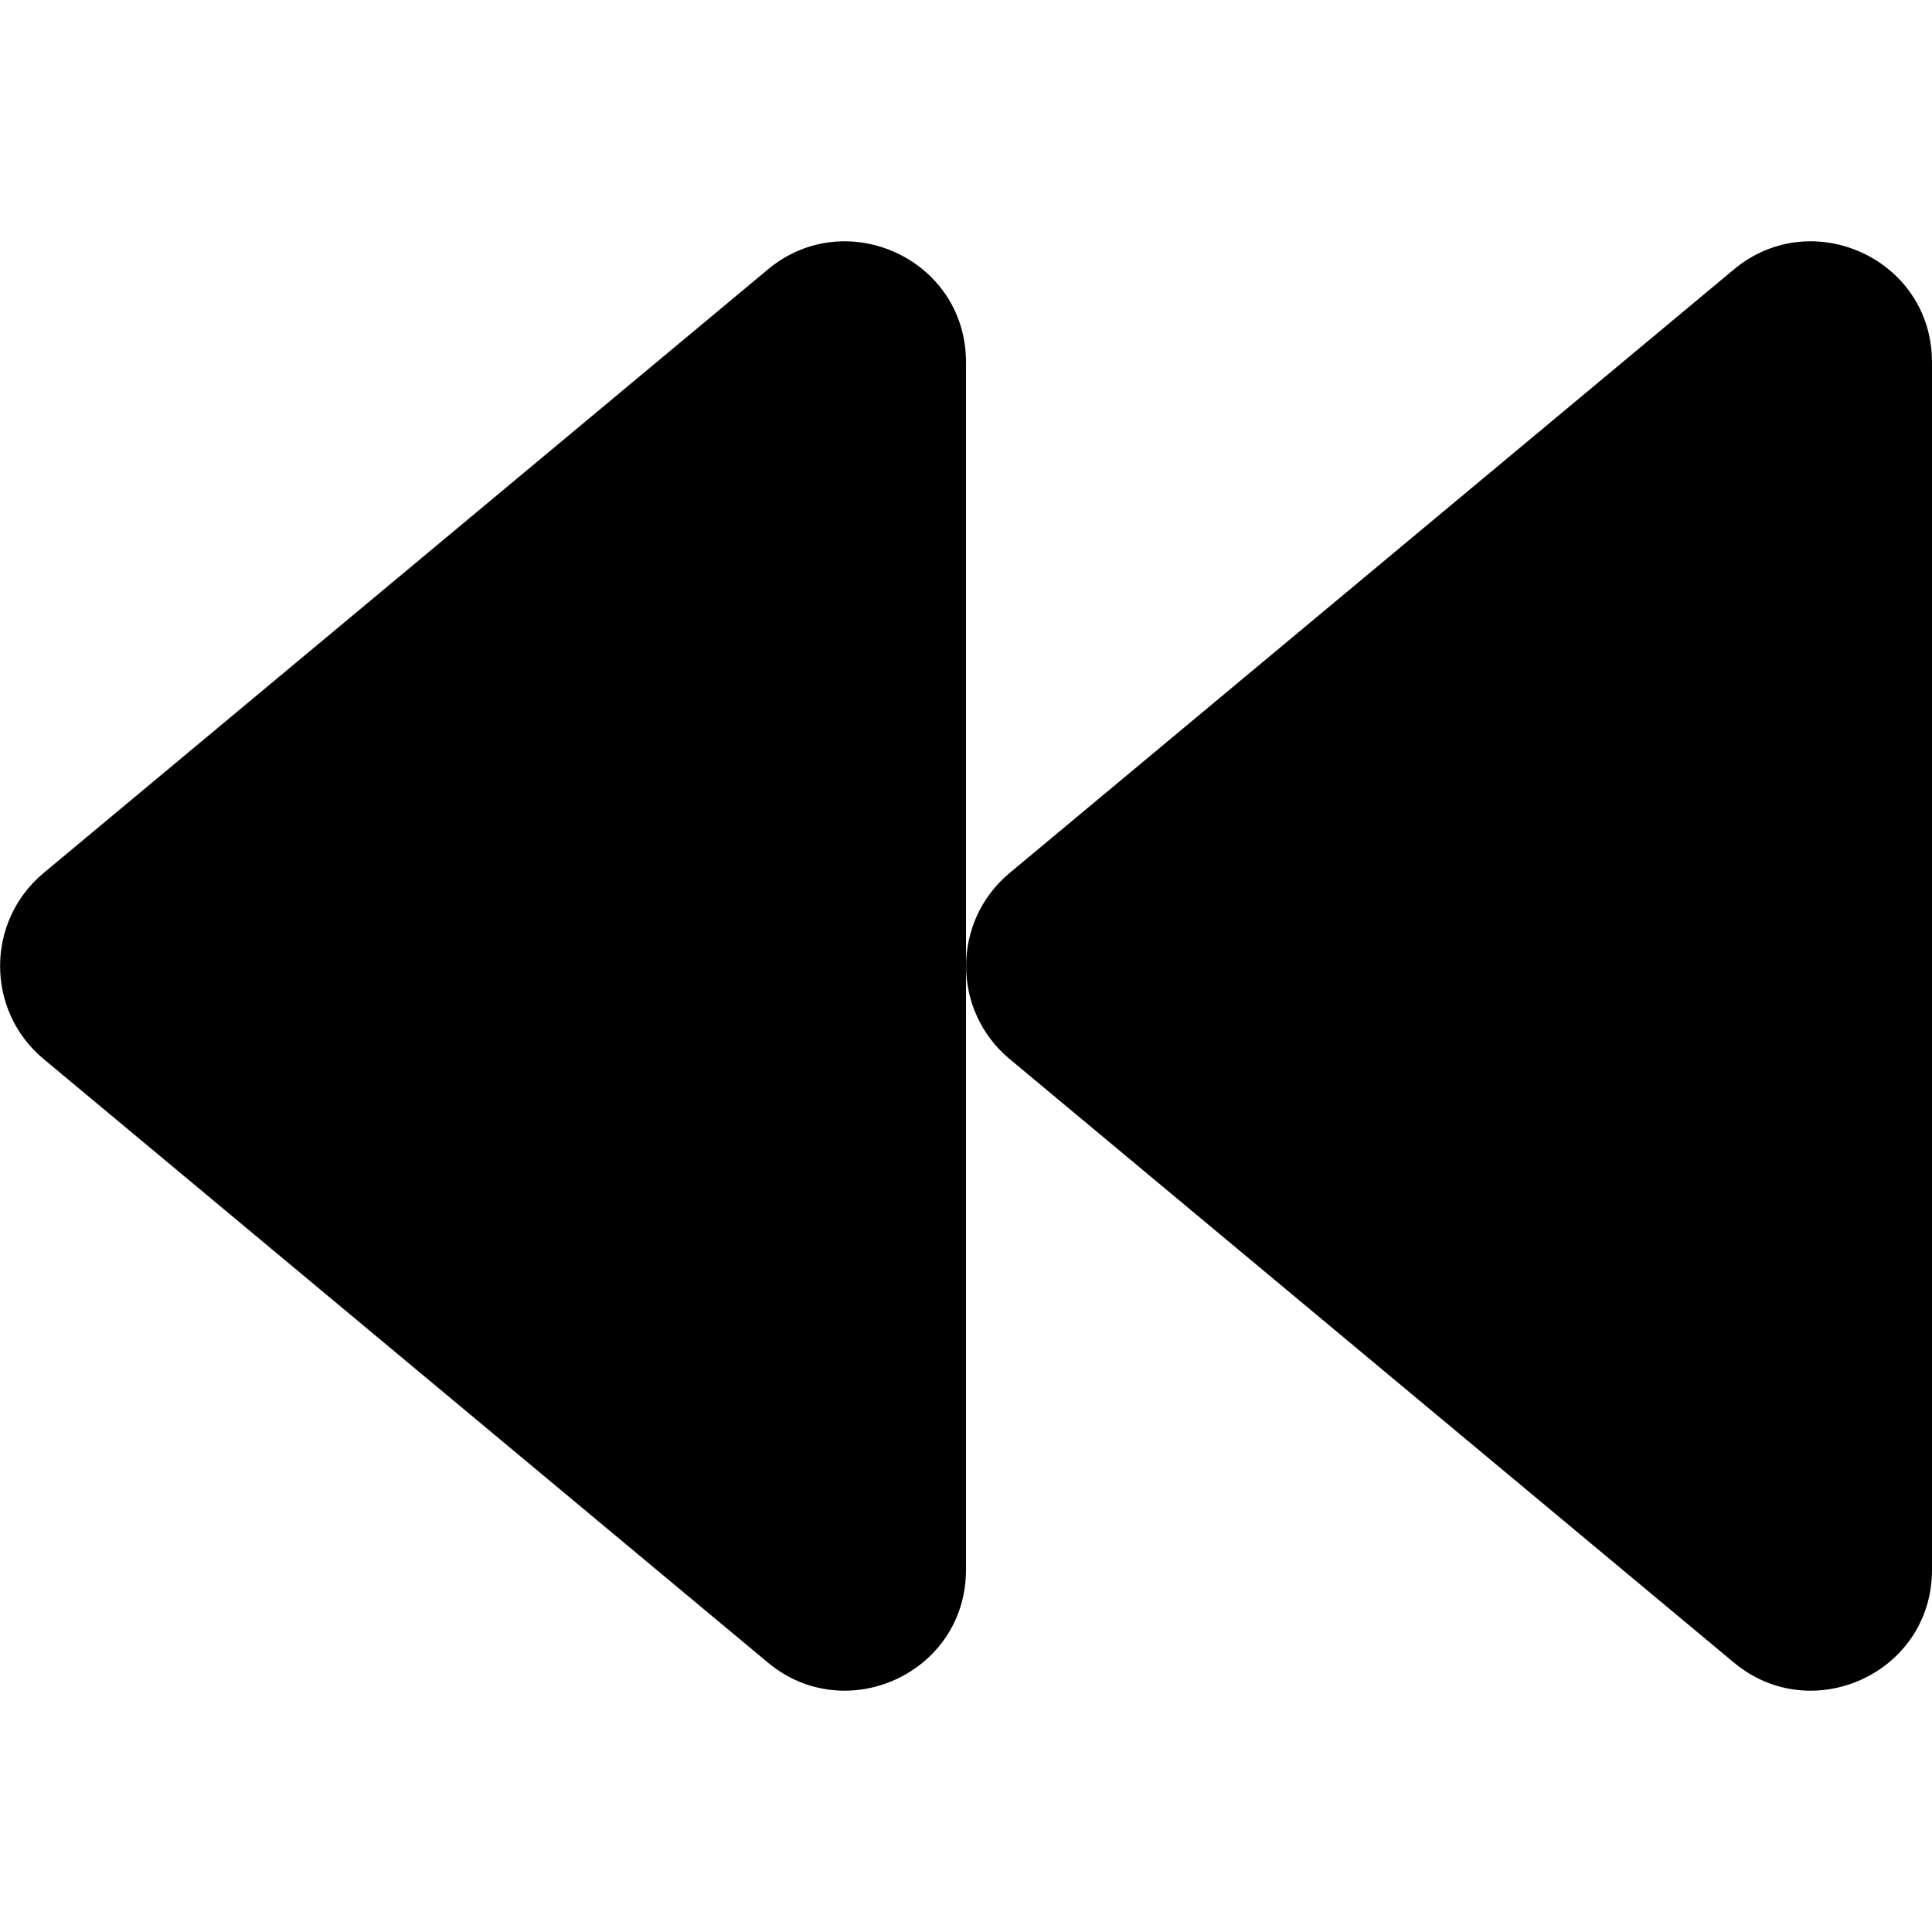
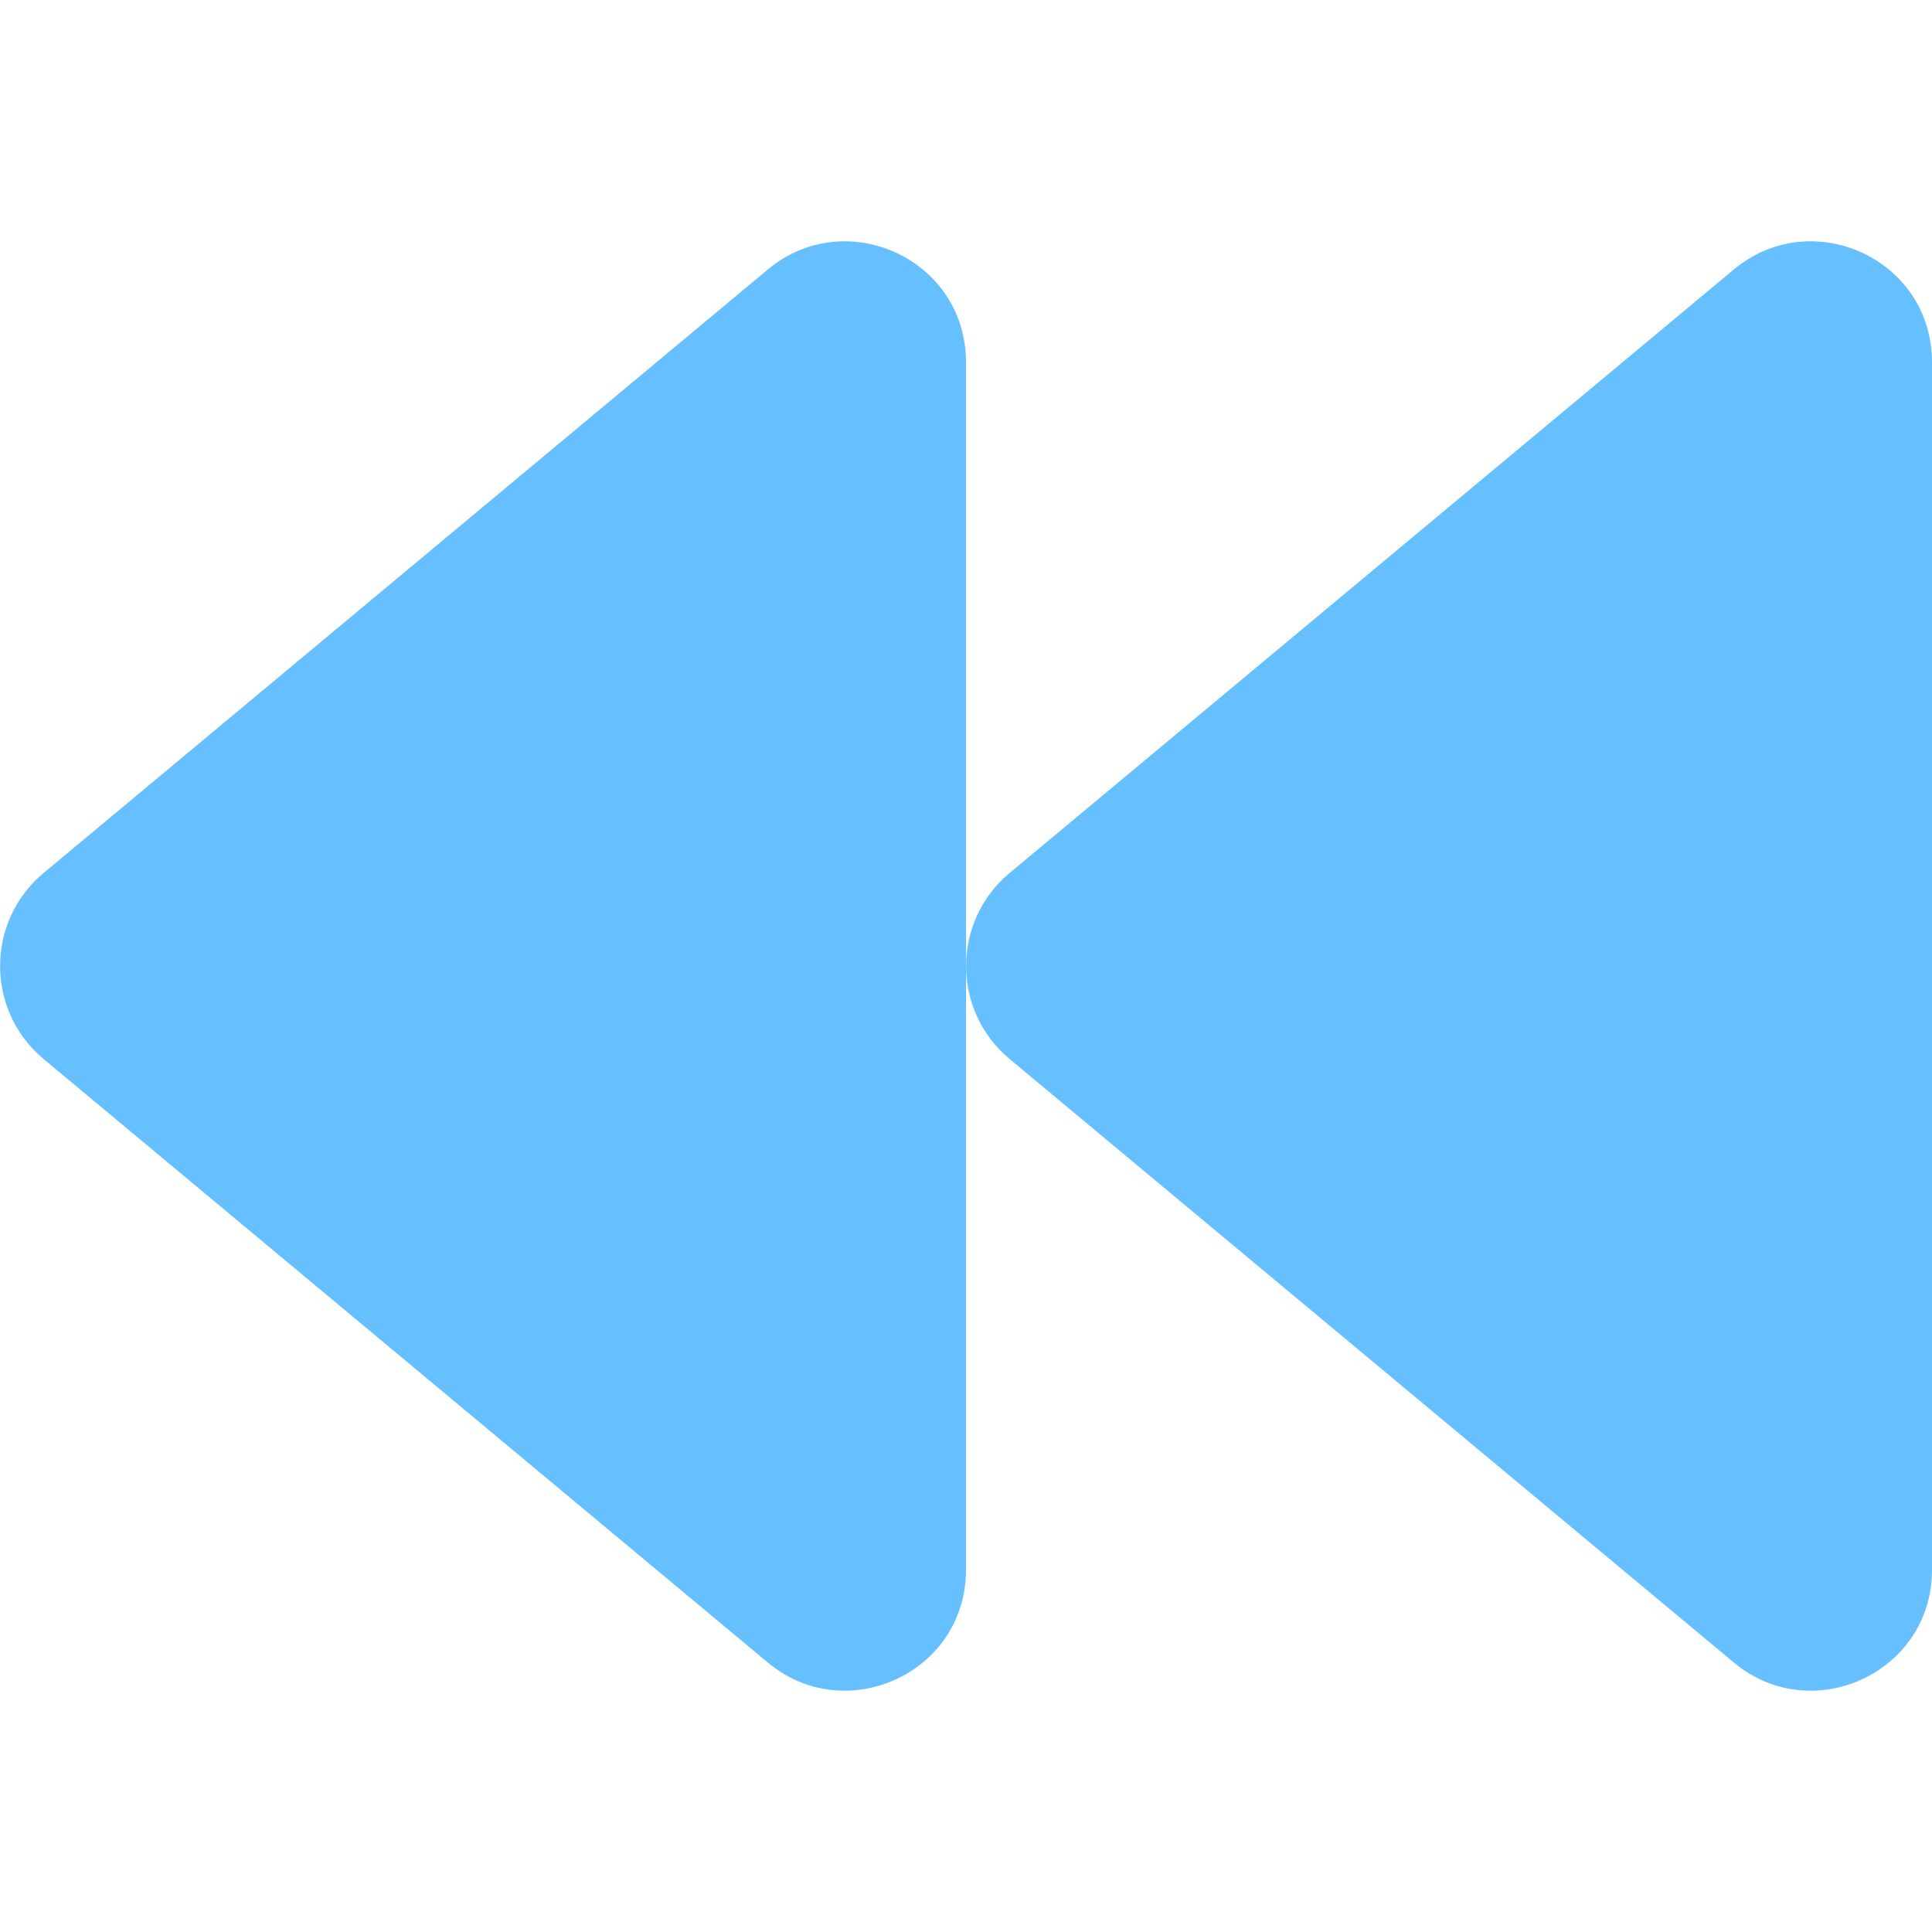
- <svg xmlns="http://www.w3.org/2000/svg" aria-hidden="true" focusable="false" data-prefix="fas" data-icon="backward" class="svg-inline--fa fa-backward fa-w-16" role="img" viewBox="0 0 512 512">
-   <path fill="currentColor" d="M11.5 280.6l192 160c20.6 17.2 52.5 2.8 52.5-24.6V96c0-27.4-31.9-41.8-52.5-24.6l-192 160c-15.3 12.8-15.3 36.4 0 49.2zm256 0l192 160c20.6 17.2 52.5 2.8 52.5-24.6V96c0-27.4-31.9-41.8-52.5-24.6l-192 160c-15.3 12.8-15.3 36.4 0 49.2z" />
+ <svg xmlns="http://www.w3.org/2000/svg" id="SvgjsSvg1001" width="288" height="288" version="1.1">
+   <defs id="SvgjsDefs1002" />
+   <g id="SvgjsG1008" transform="matrix(1,0,0,1,0,0)">
+     <svg aria-hidden="true" class="svg-inline--fa fa-backward fa-w-16" data-icon="backward" data-prefix="fas" viewBox="0 0 512 512" width="288" height="288">
+       <path fill="#66bfff" d="M11.5 280.6l192 160c20.6 17.2 52.5 2.8 52.5-24.6V96c0-27.4-31.9-41.8-52.5-24.6l-192 160c-15.3 12.8-15.3 36.4 0 49.2zm256 0l192 160c20.6 17.2 52.5 2.8 52.5-24.6V96c0-27.4-31.9-41.8-52.5-24.6l-192 160c-15.3 12.8-15.3 36.4 0 49.2z" class="colorcurrentColor svgShape" />
+     </svg>
+   </g>
</svg>
